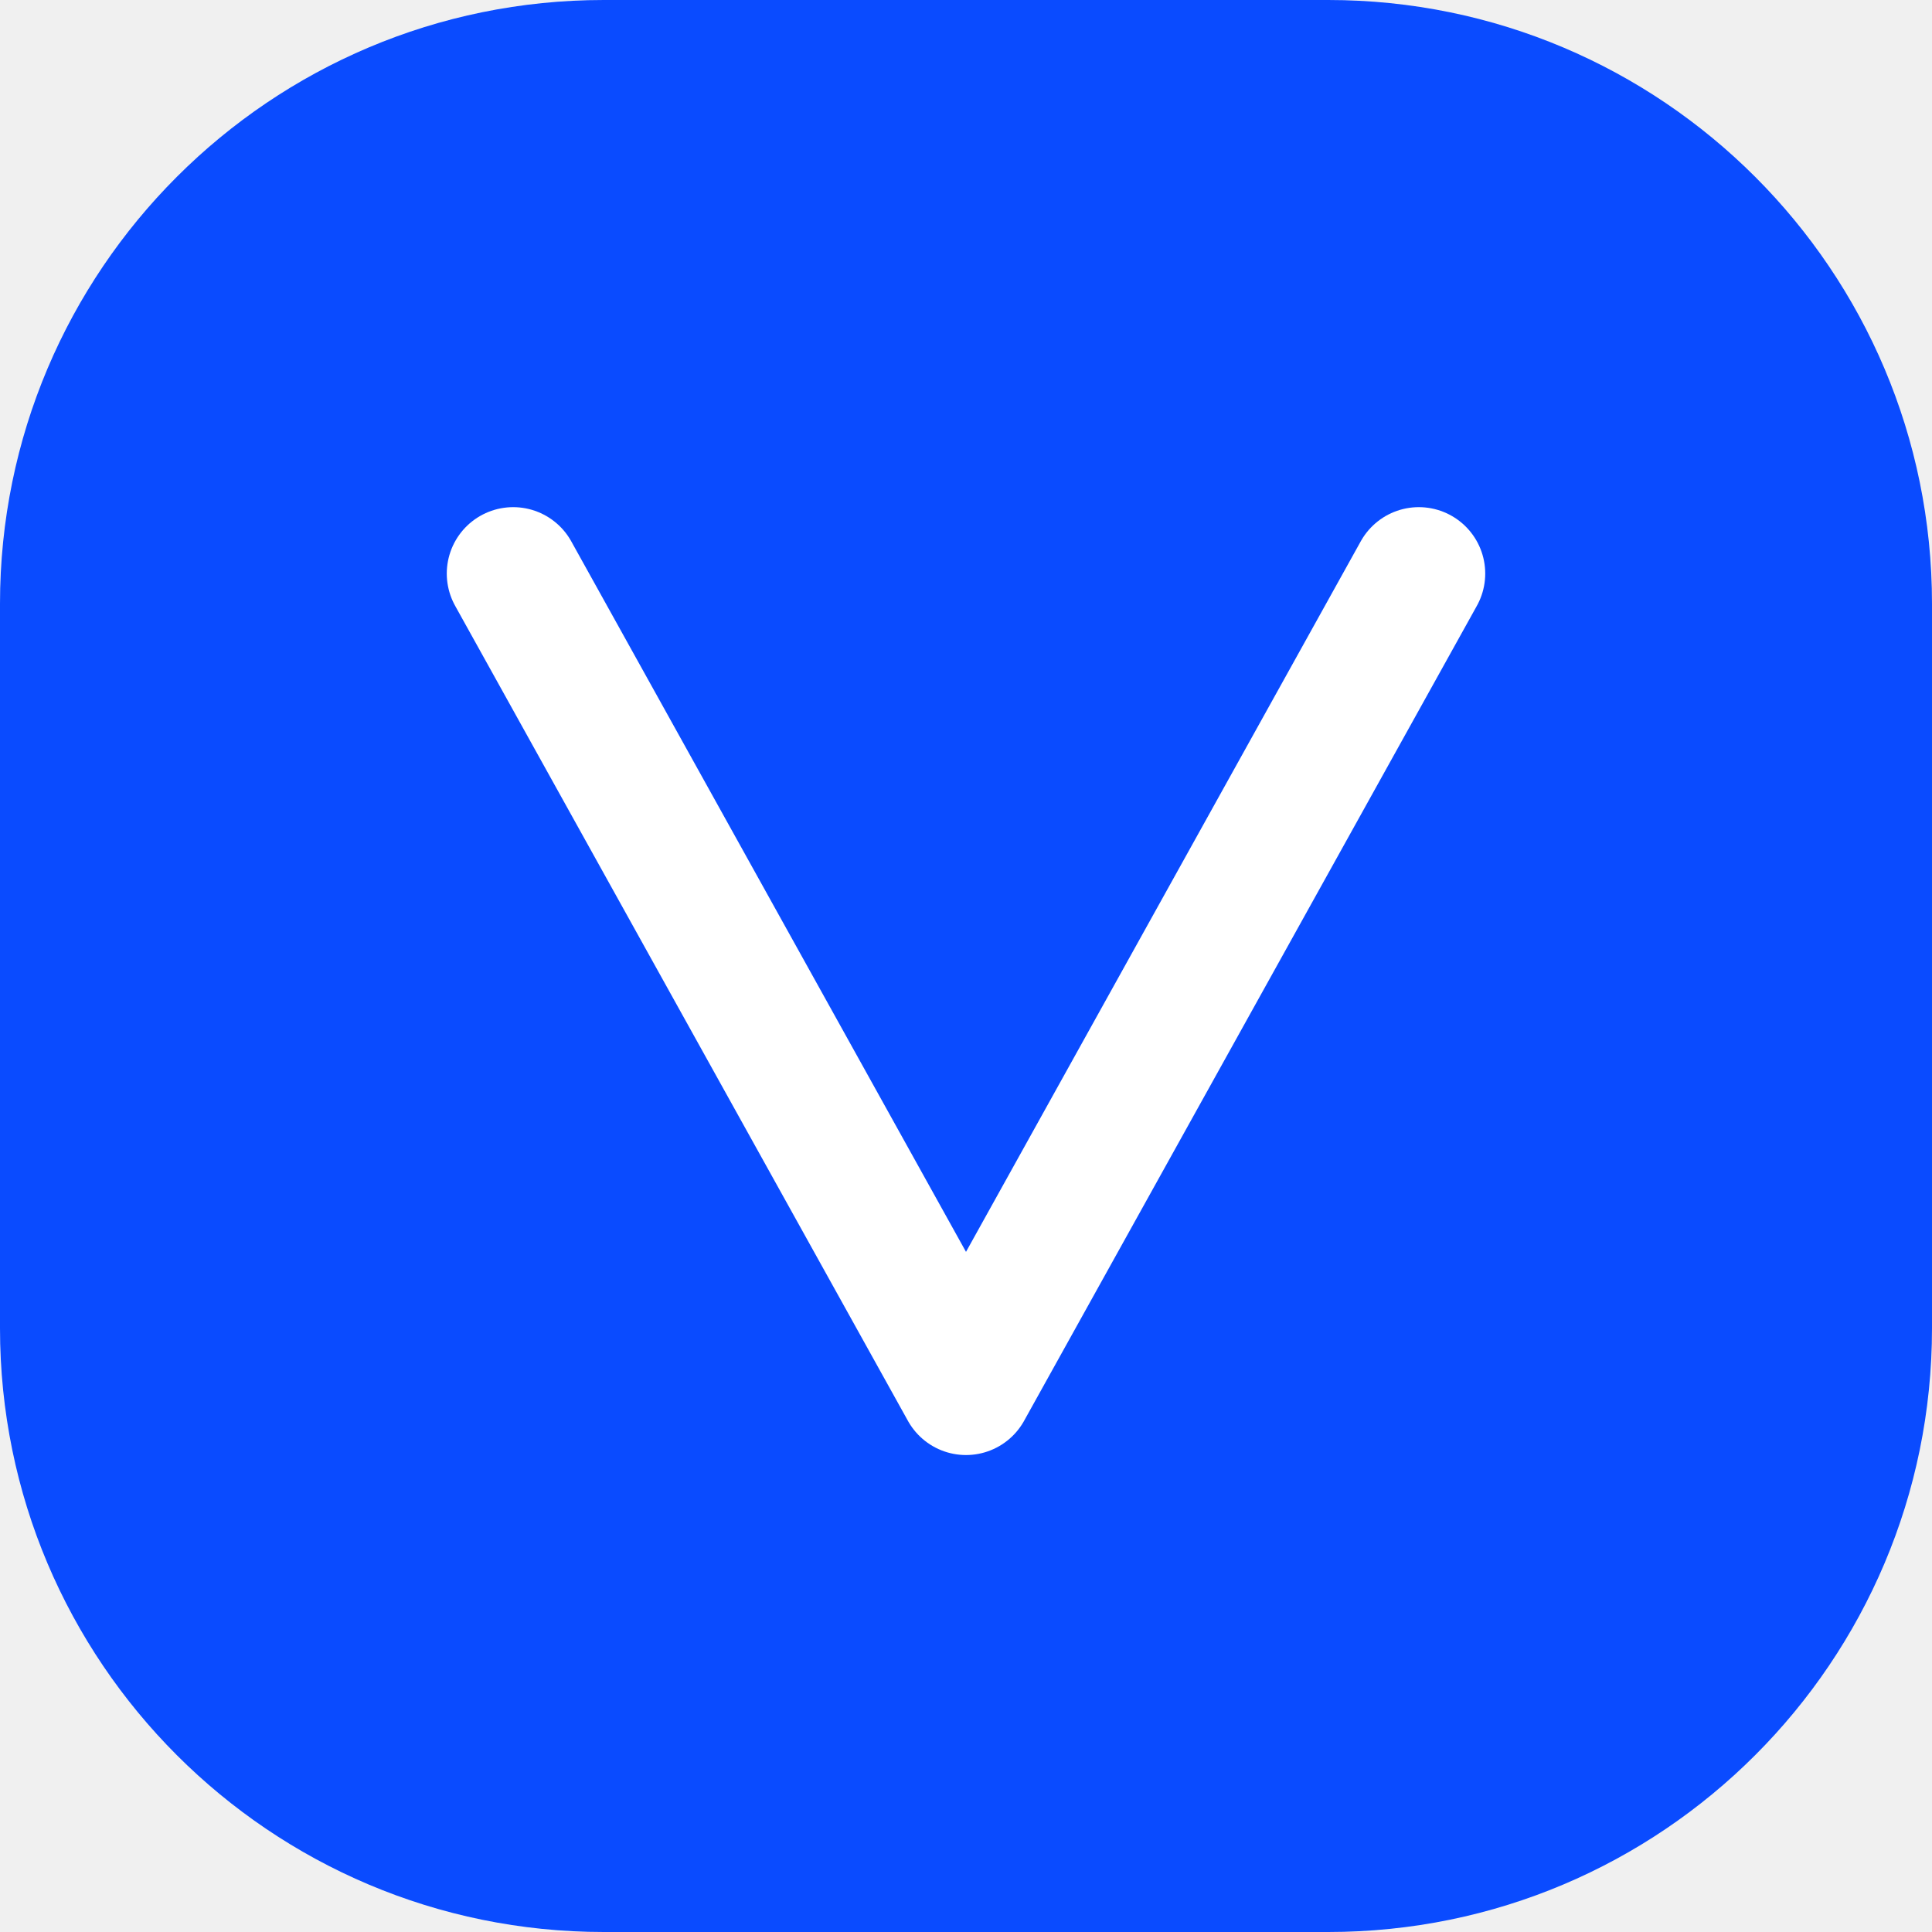
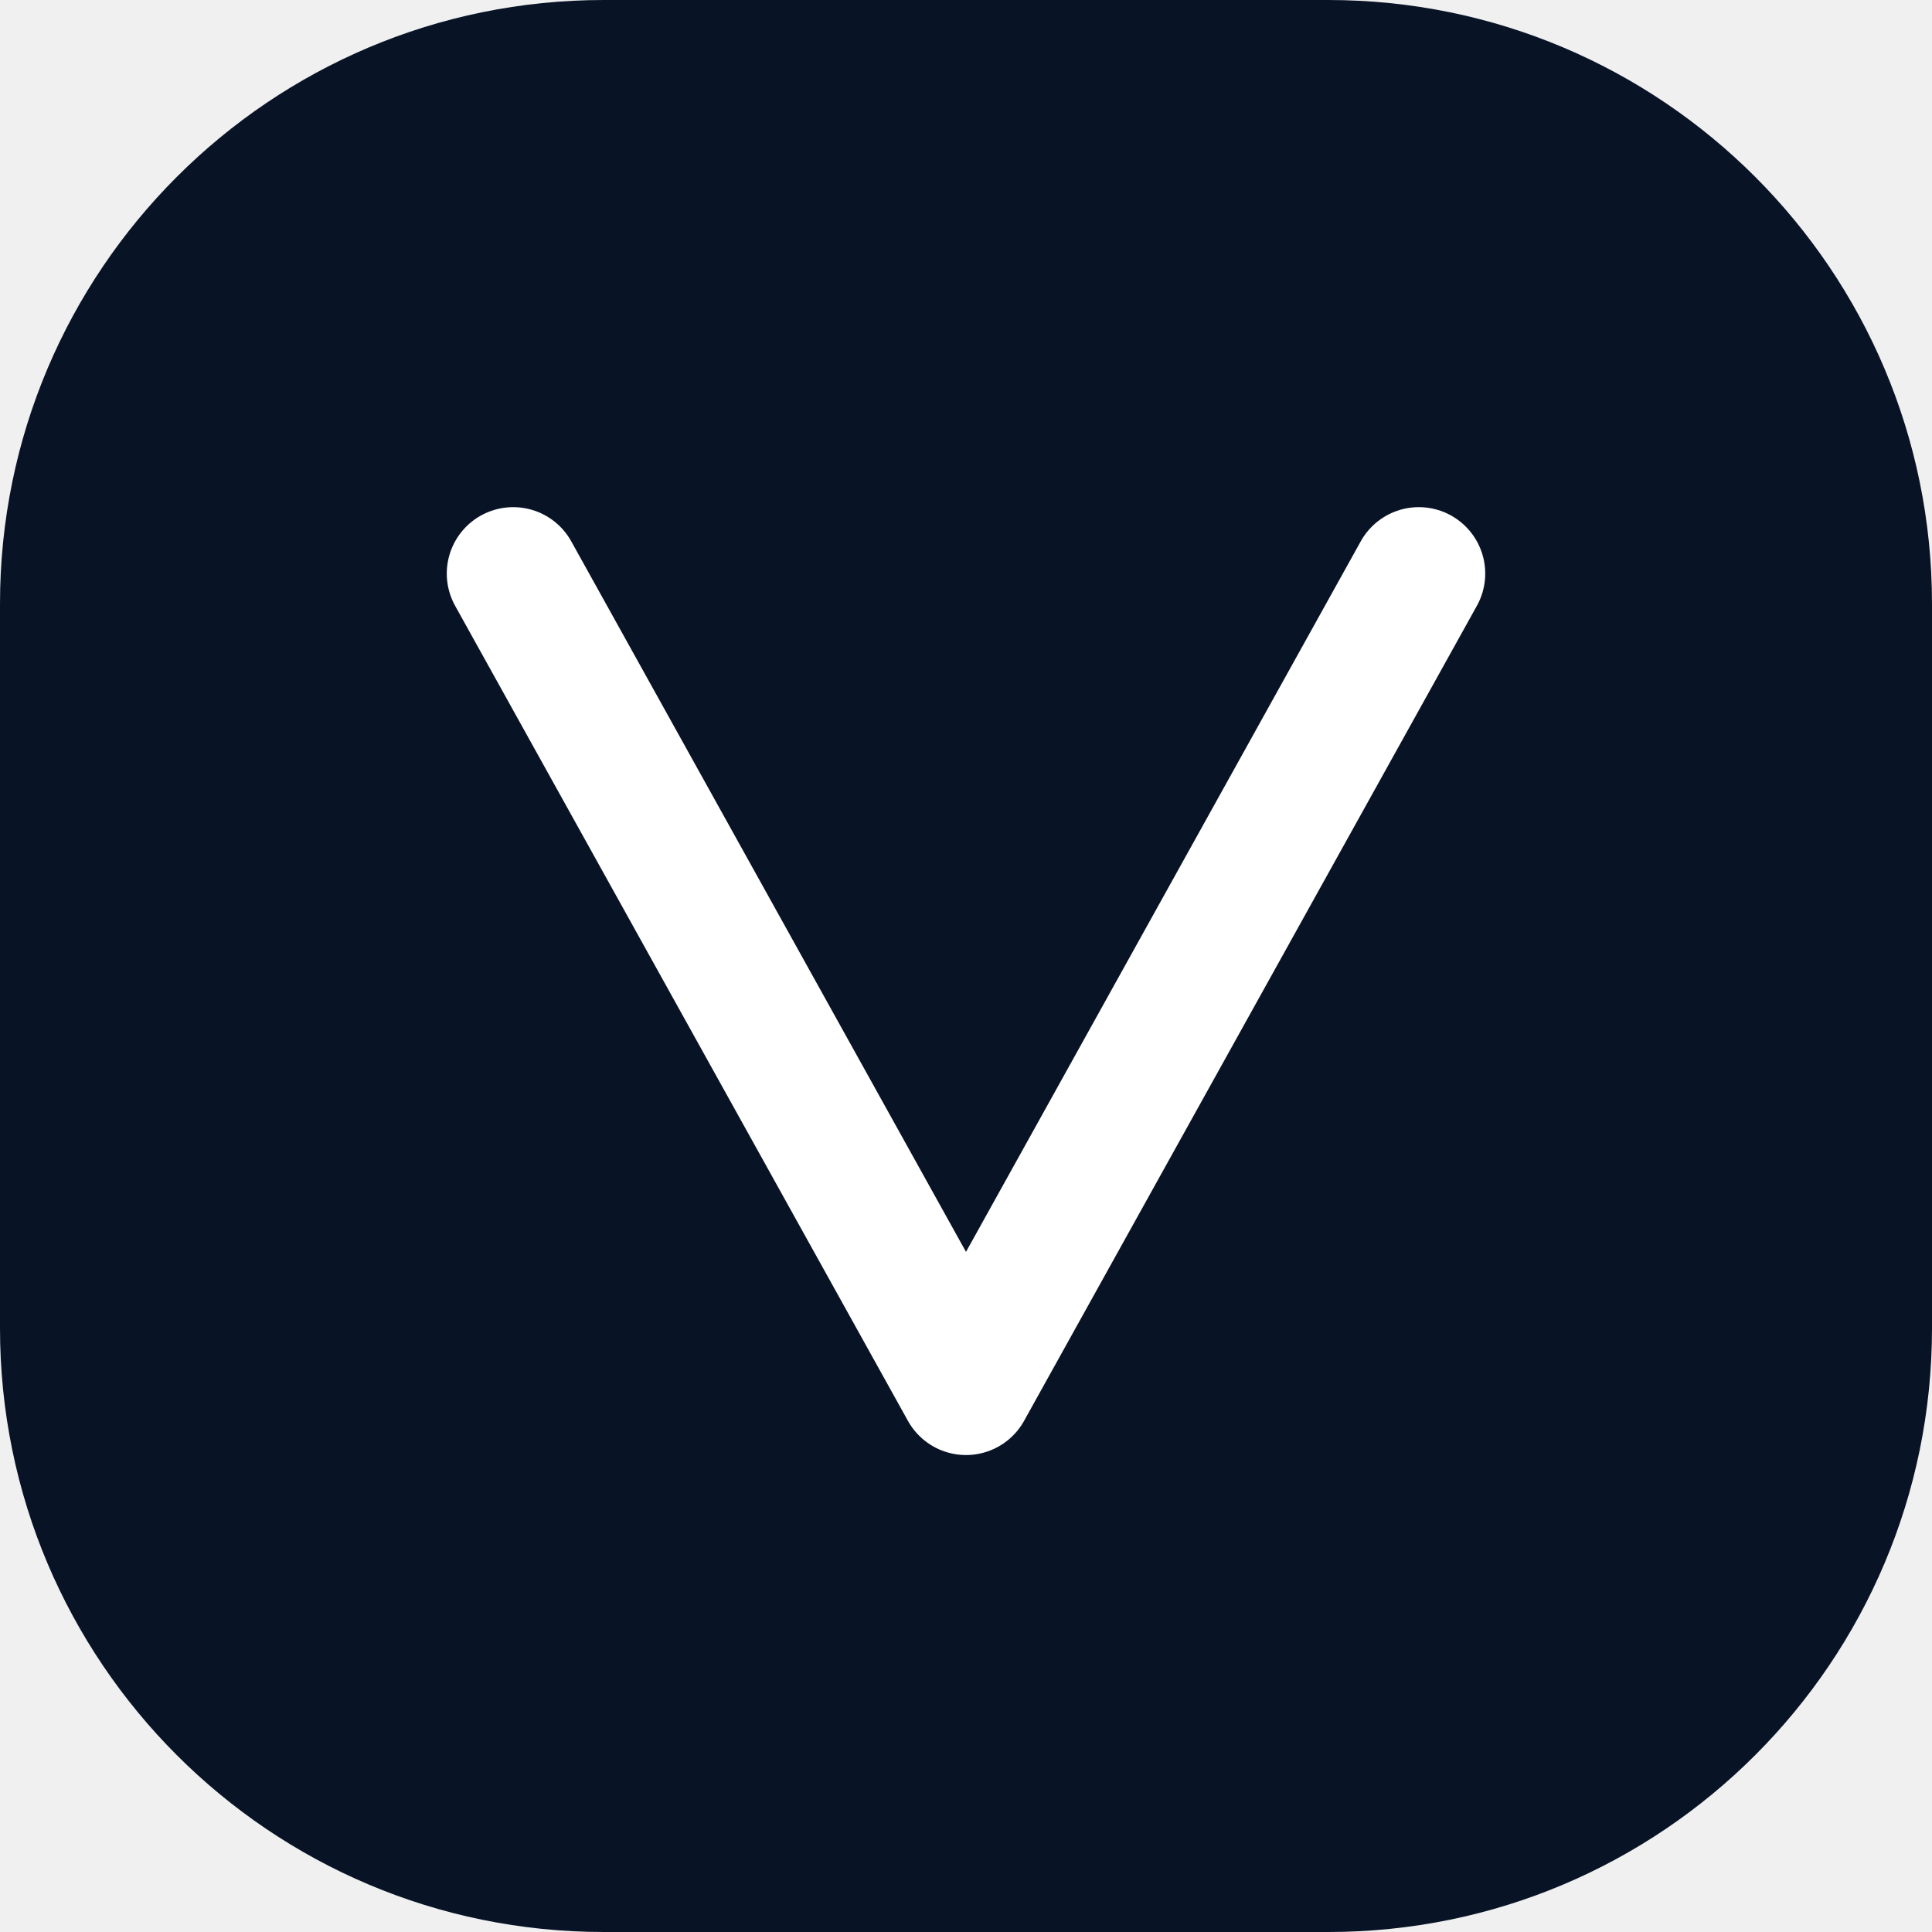
<svg xmlns="http://www.w3.org/2000/svg" viewBox="0 0 32 32">
-   <rect width="32" height="32" rx="10" fill="#0A4BFF" />
+   <rect width="32" height="32" rx="10" fill="#081426" />
  <path d="M8.5 9.5 L16 23 L23.5 9.5" fill="none" stroke="#ffffff" stroke-width="2.2" stroke-linecap="round" stroke-linejoin="round" />
</svg>
